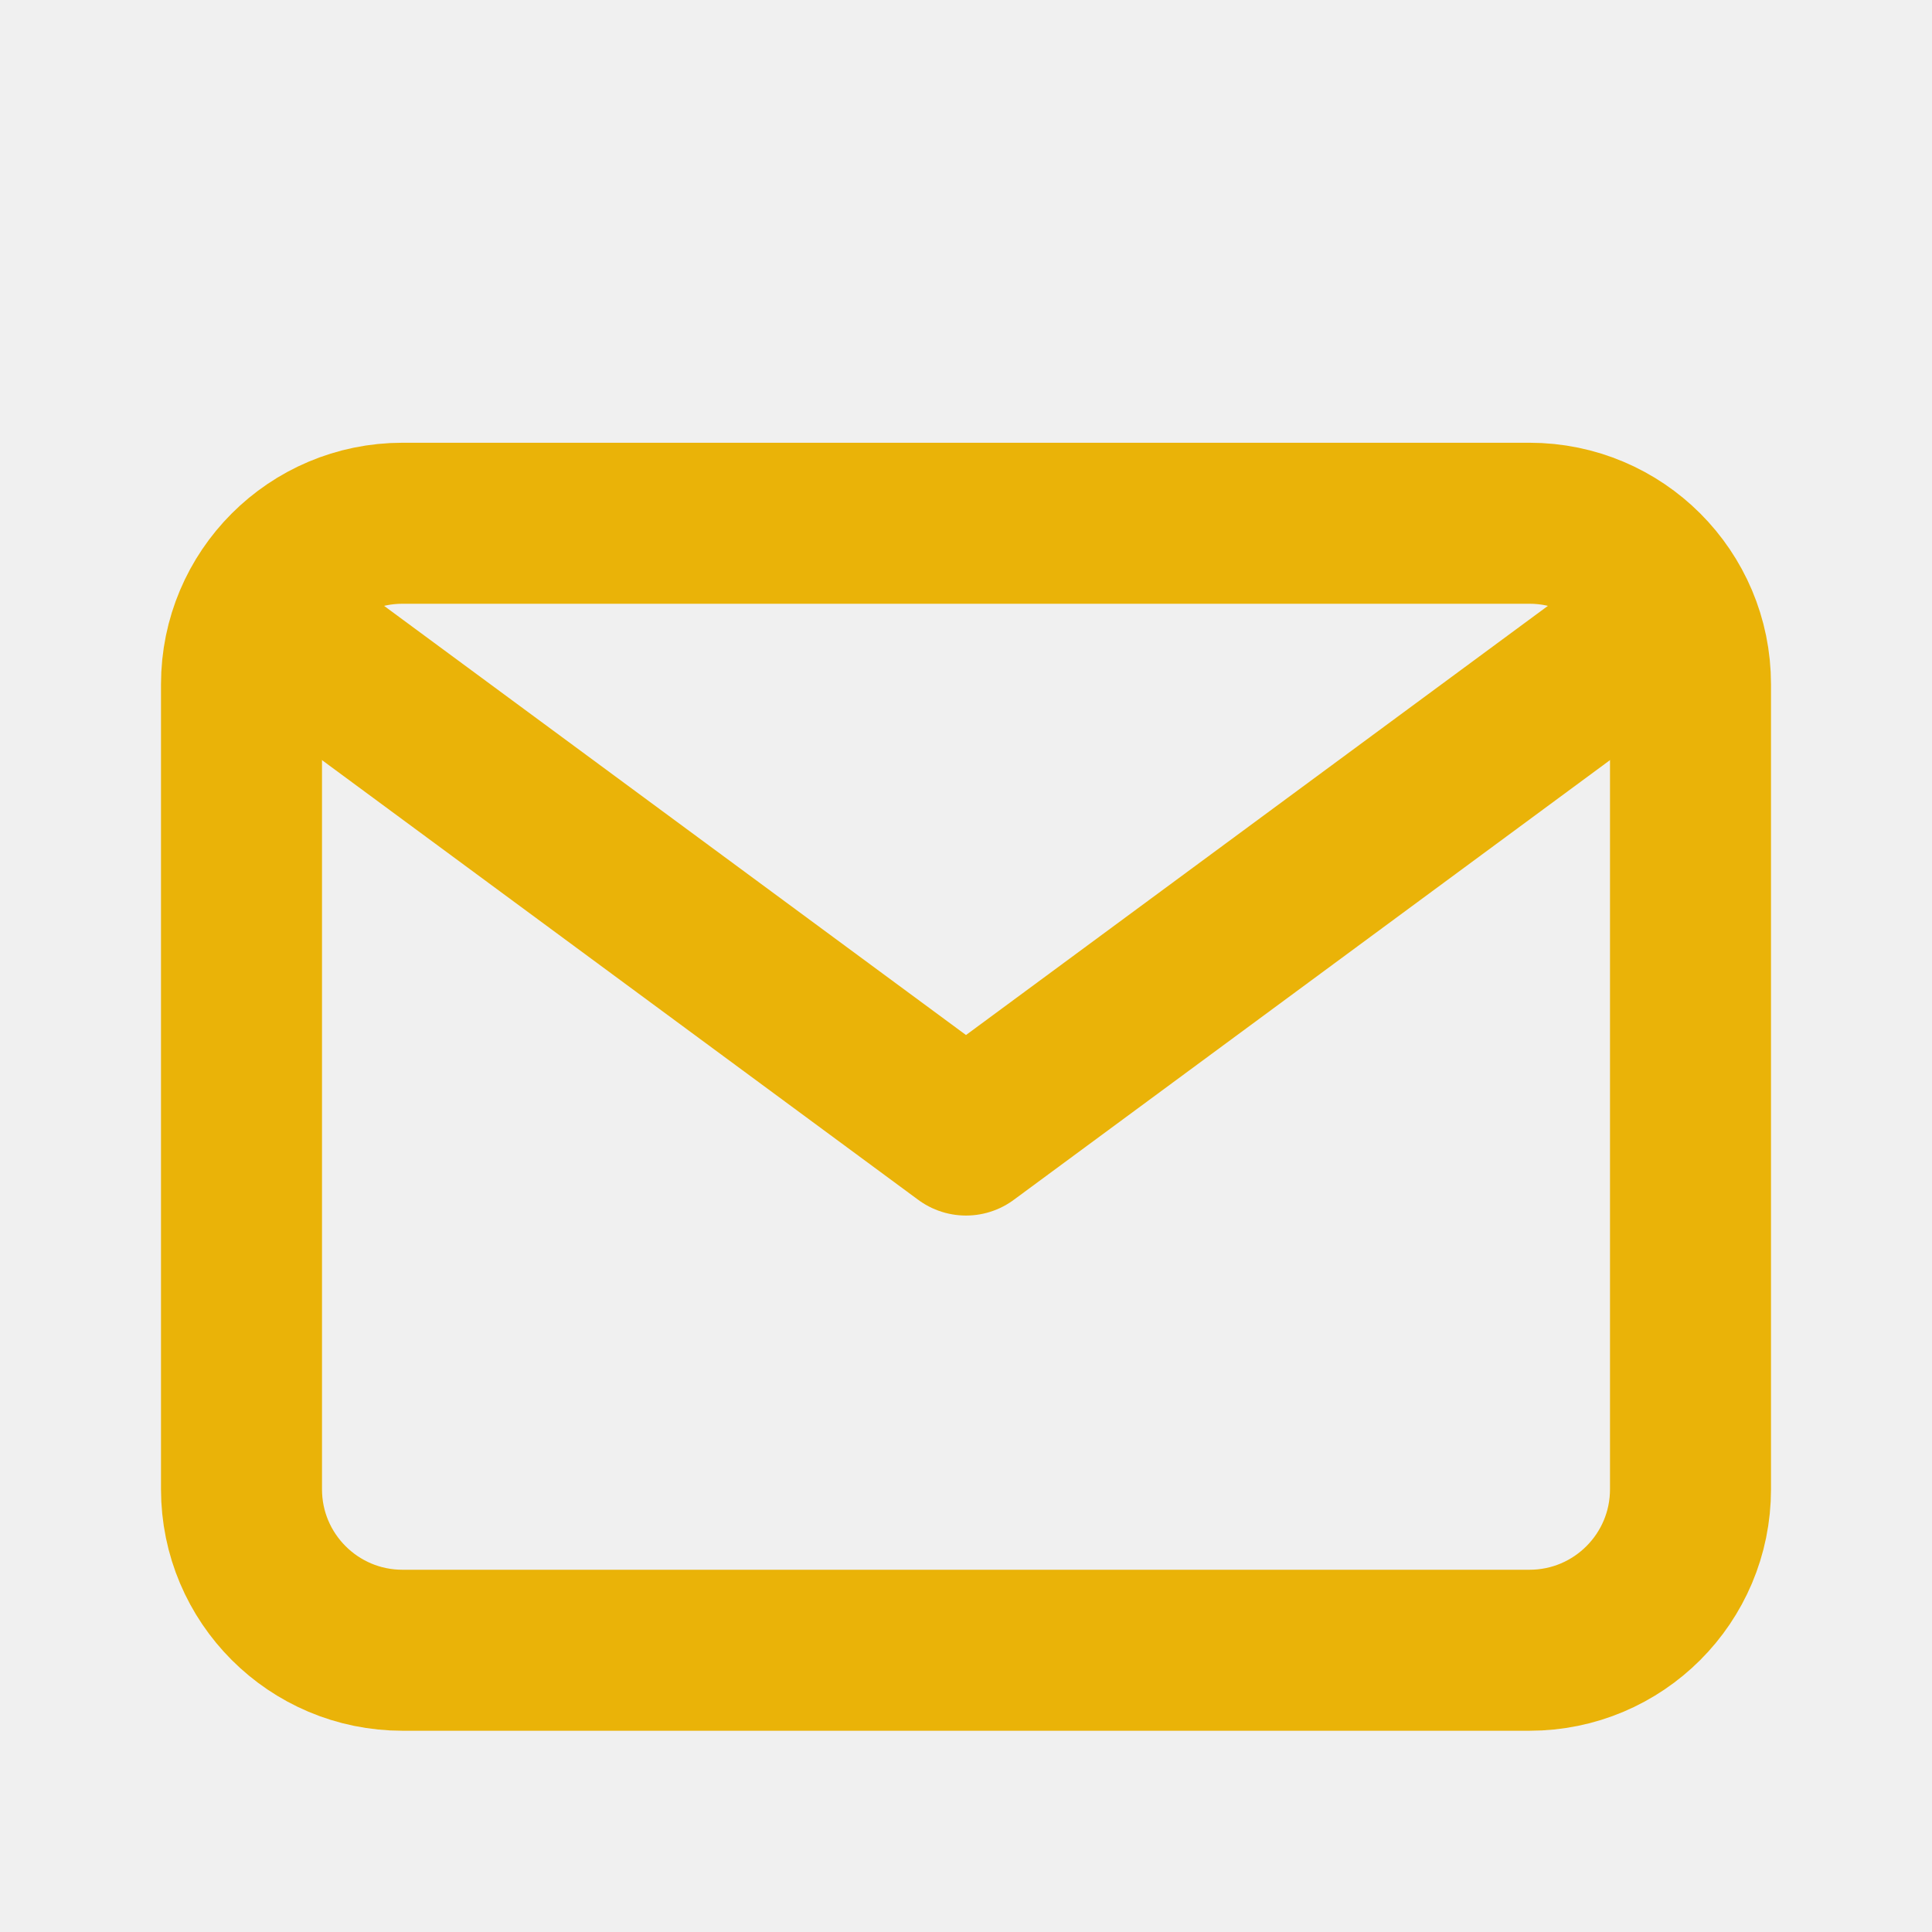
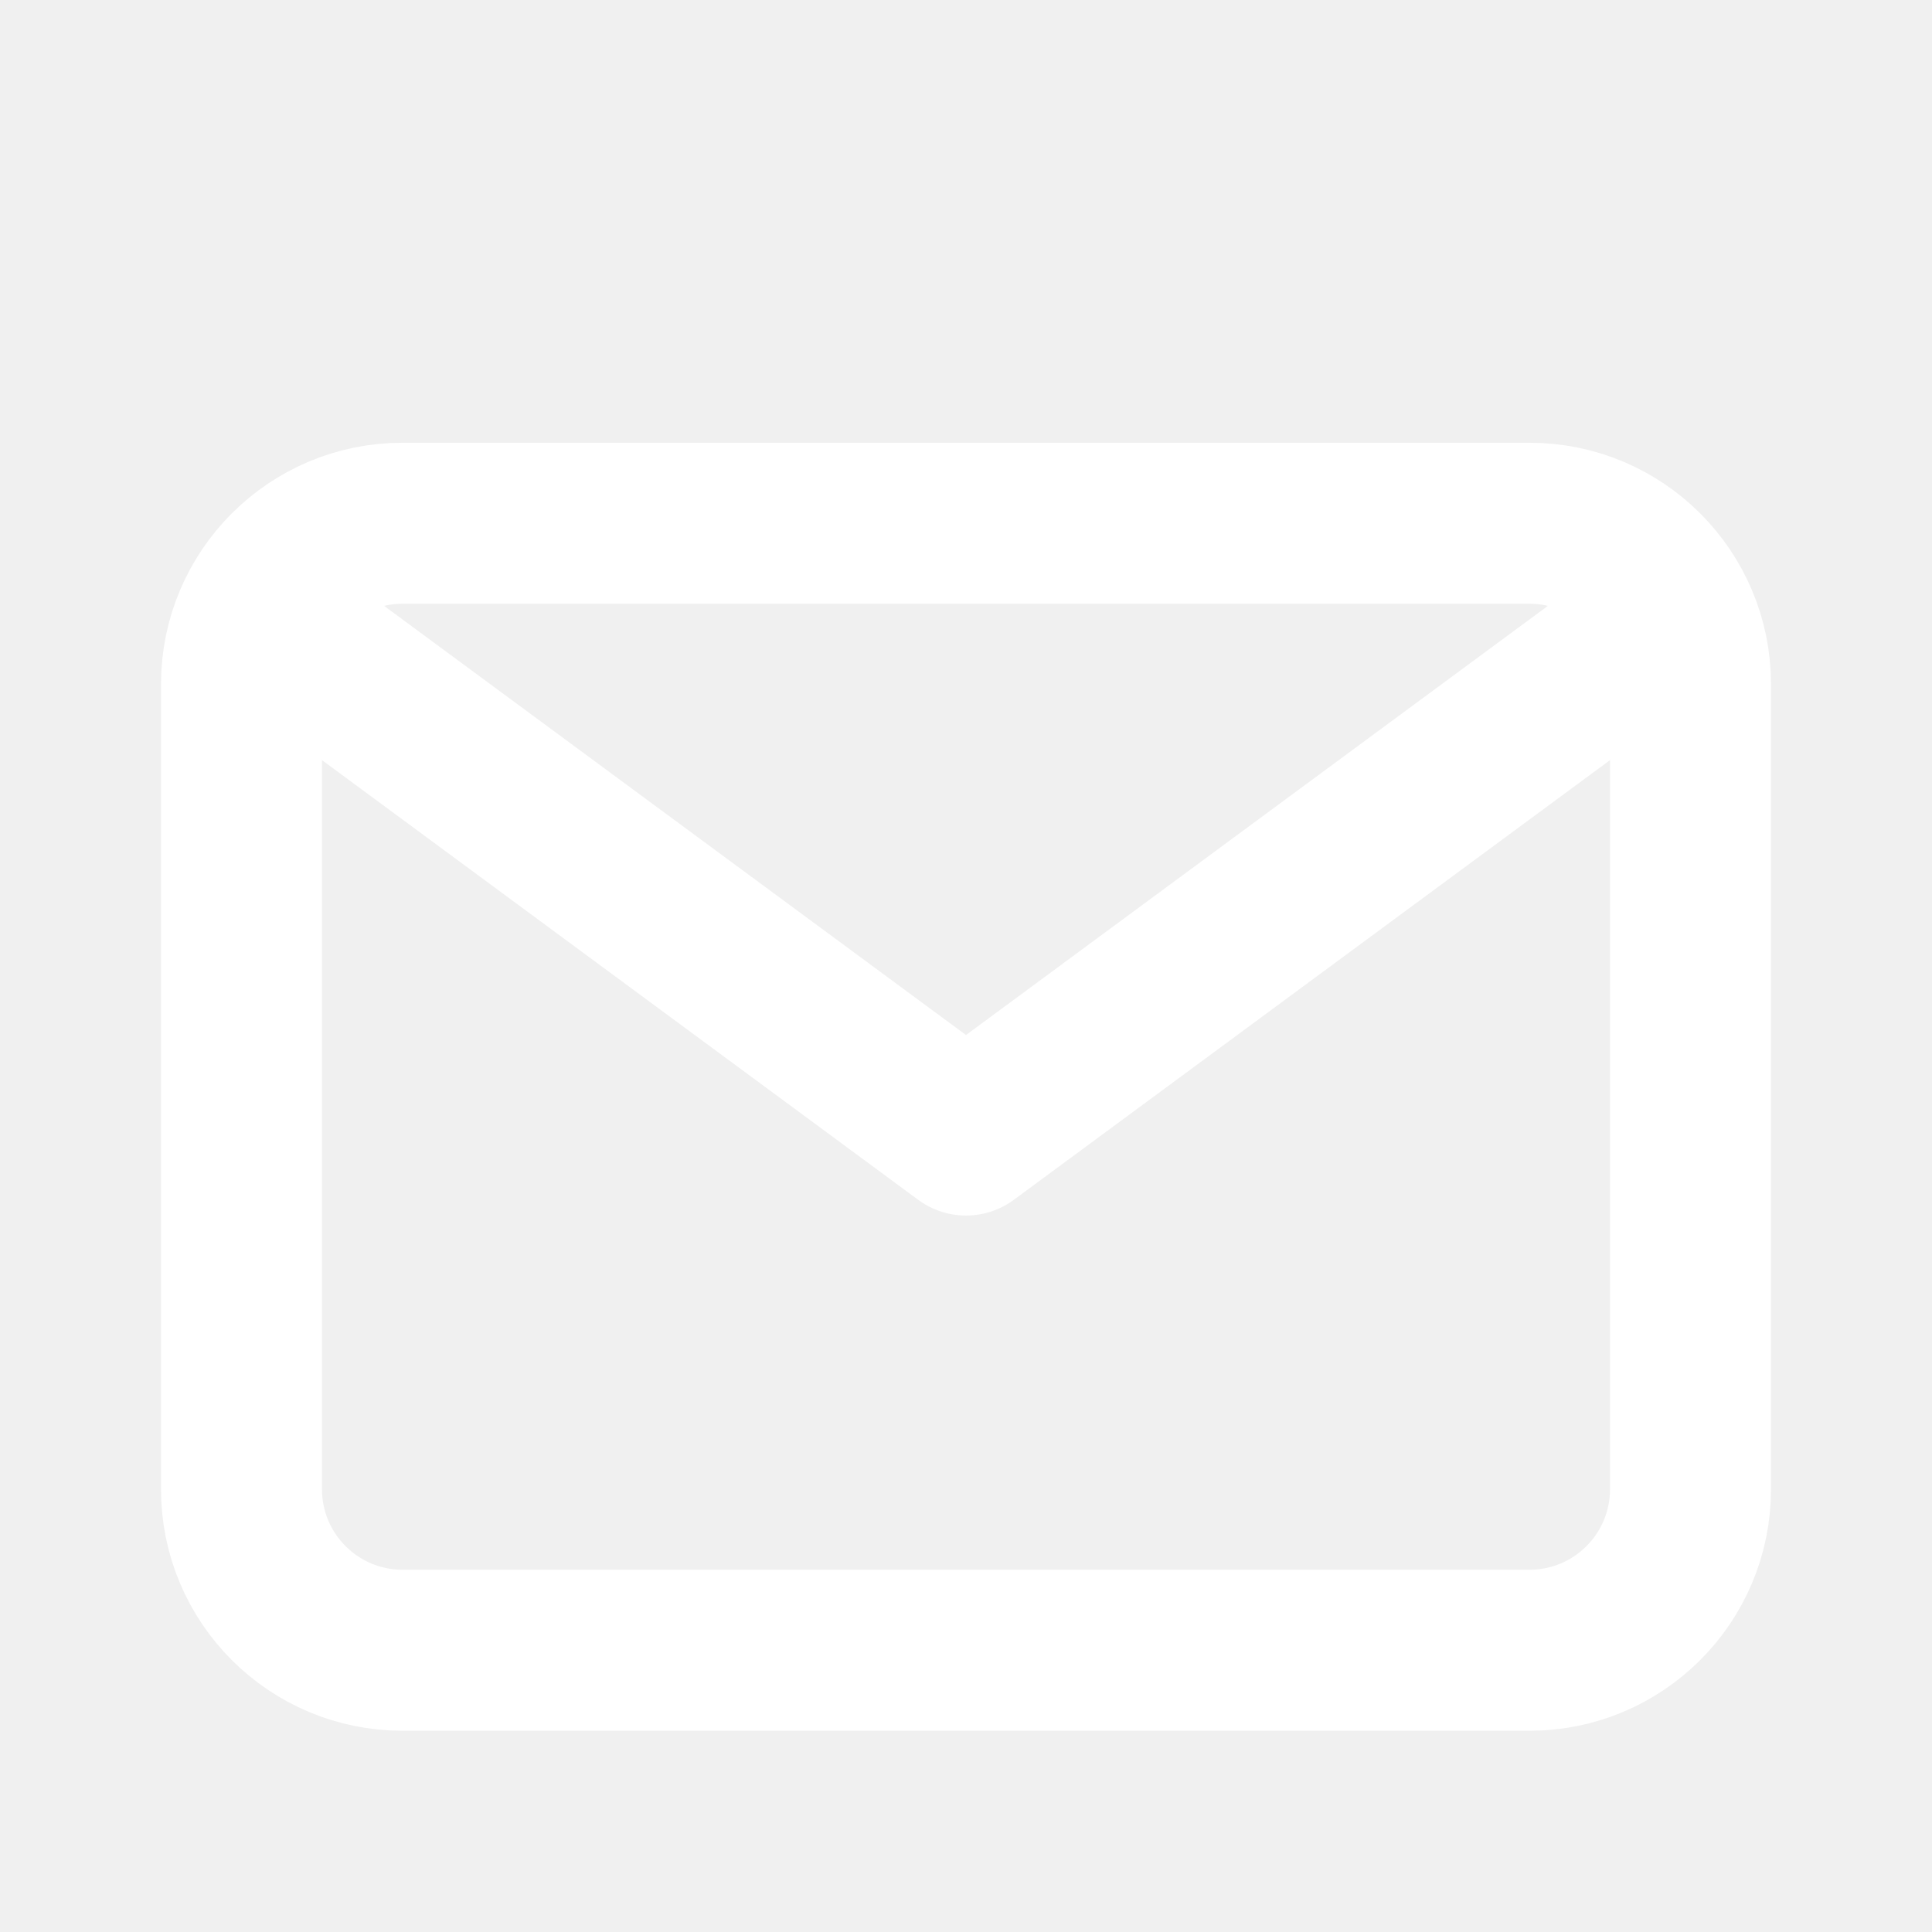
<svg xmlns="http://www.w3.org/2000/svg" fill="#EAB308" width="800px" height="800px" viewBox="0 0 24 24">
  <g id="Complete">
    <g id="mail">
      <g>
-         <polyline fill="none" points="4 8.2 12 14.1 20 8.2" stroke="#EAB308" stroke-linecap="round" stroke-linejoin="round" stroke-width="2" />
-         <rect fill="none" height="14" rx="2" ry="2" stroke="#EAB308" stroke-linecap="round" stroke-linejoin="round" stroke-width="2" width="18" x="3" y="6.5" />
+         <polyline fill="none" points="4 8.2 12 14.1 20 8.2" stroke="white" stroke-linecap="round" stroke-linejoin="round" stroke-width="2" />
+         <rect fill="none" height="14" rx="2" ry="2" stroke="white" stroke-linecap="round" stroke-linejoin="round" stroke-width="2" width="18" x="3" y="6.5" />
      </g>
    </g>
  </g>
</svg>
